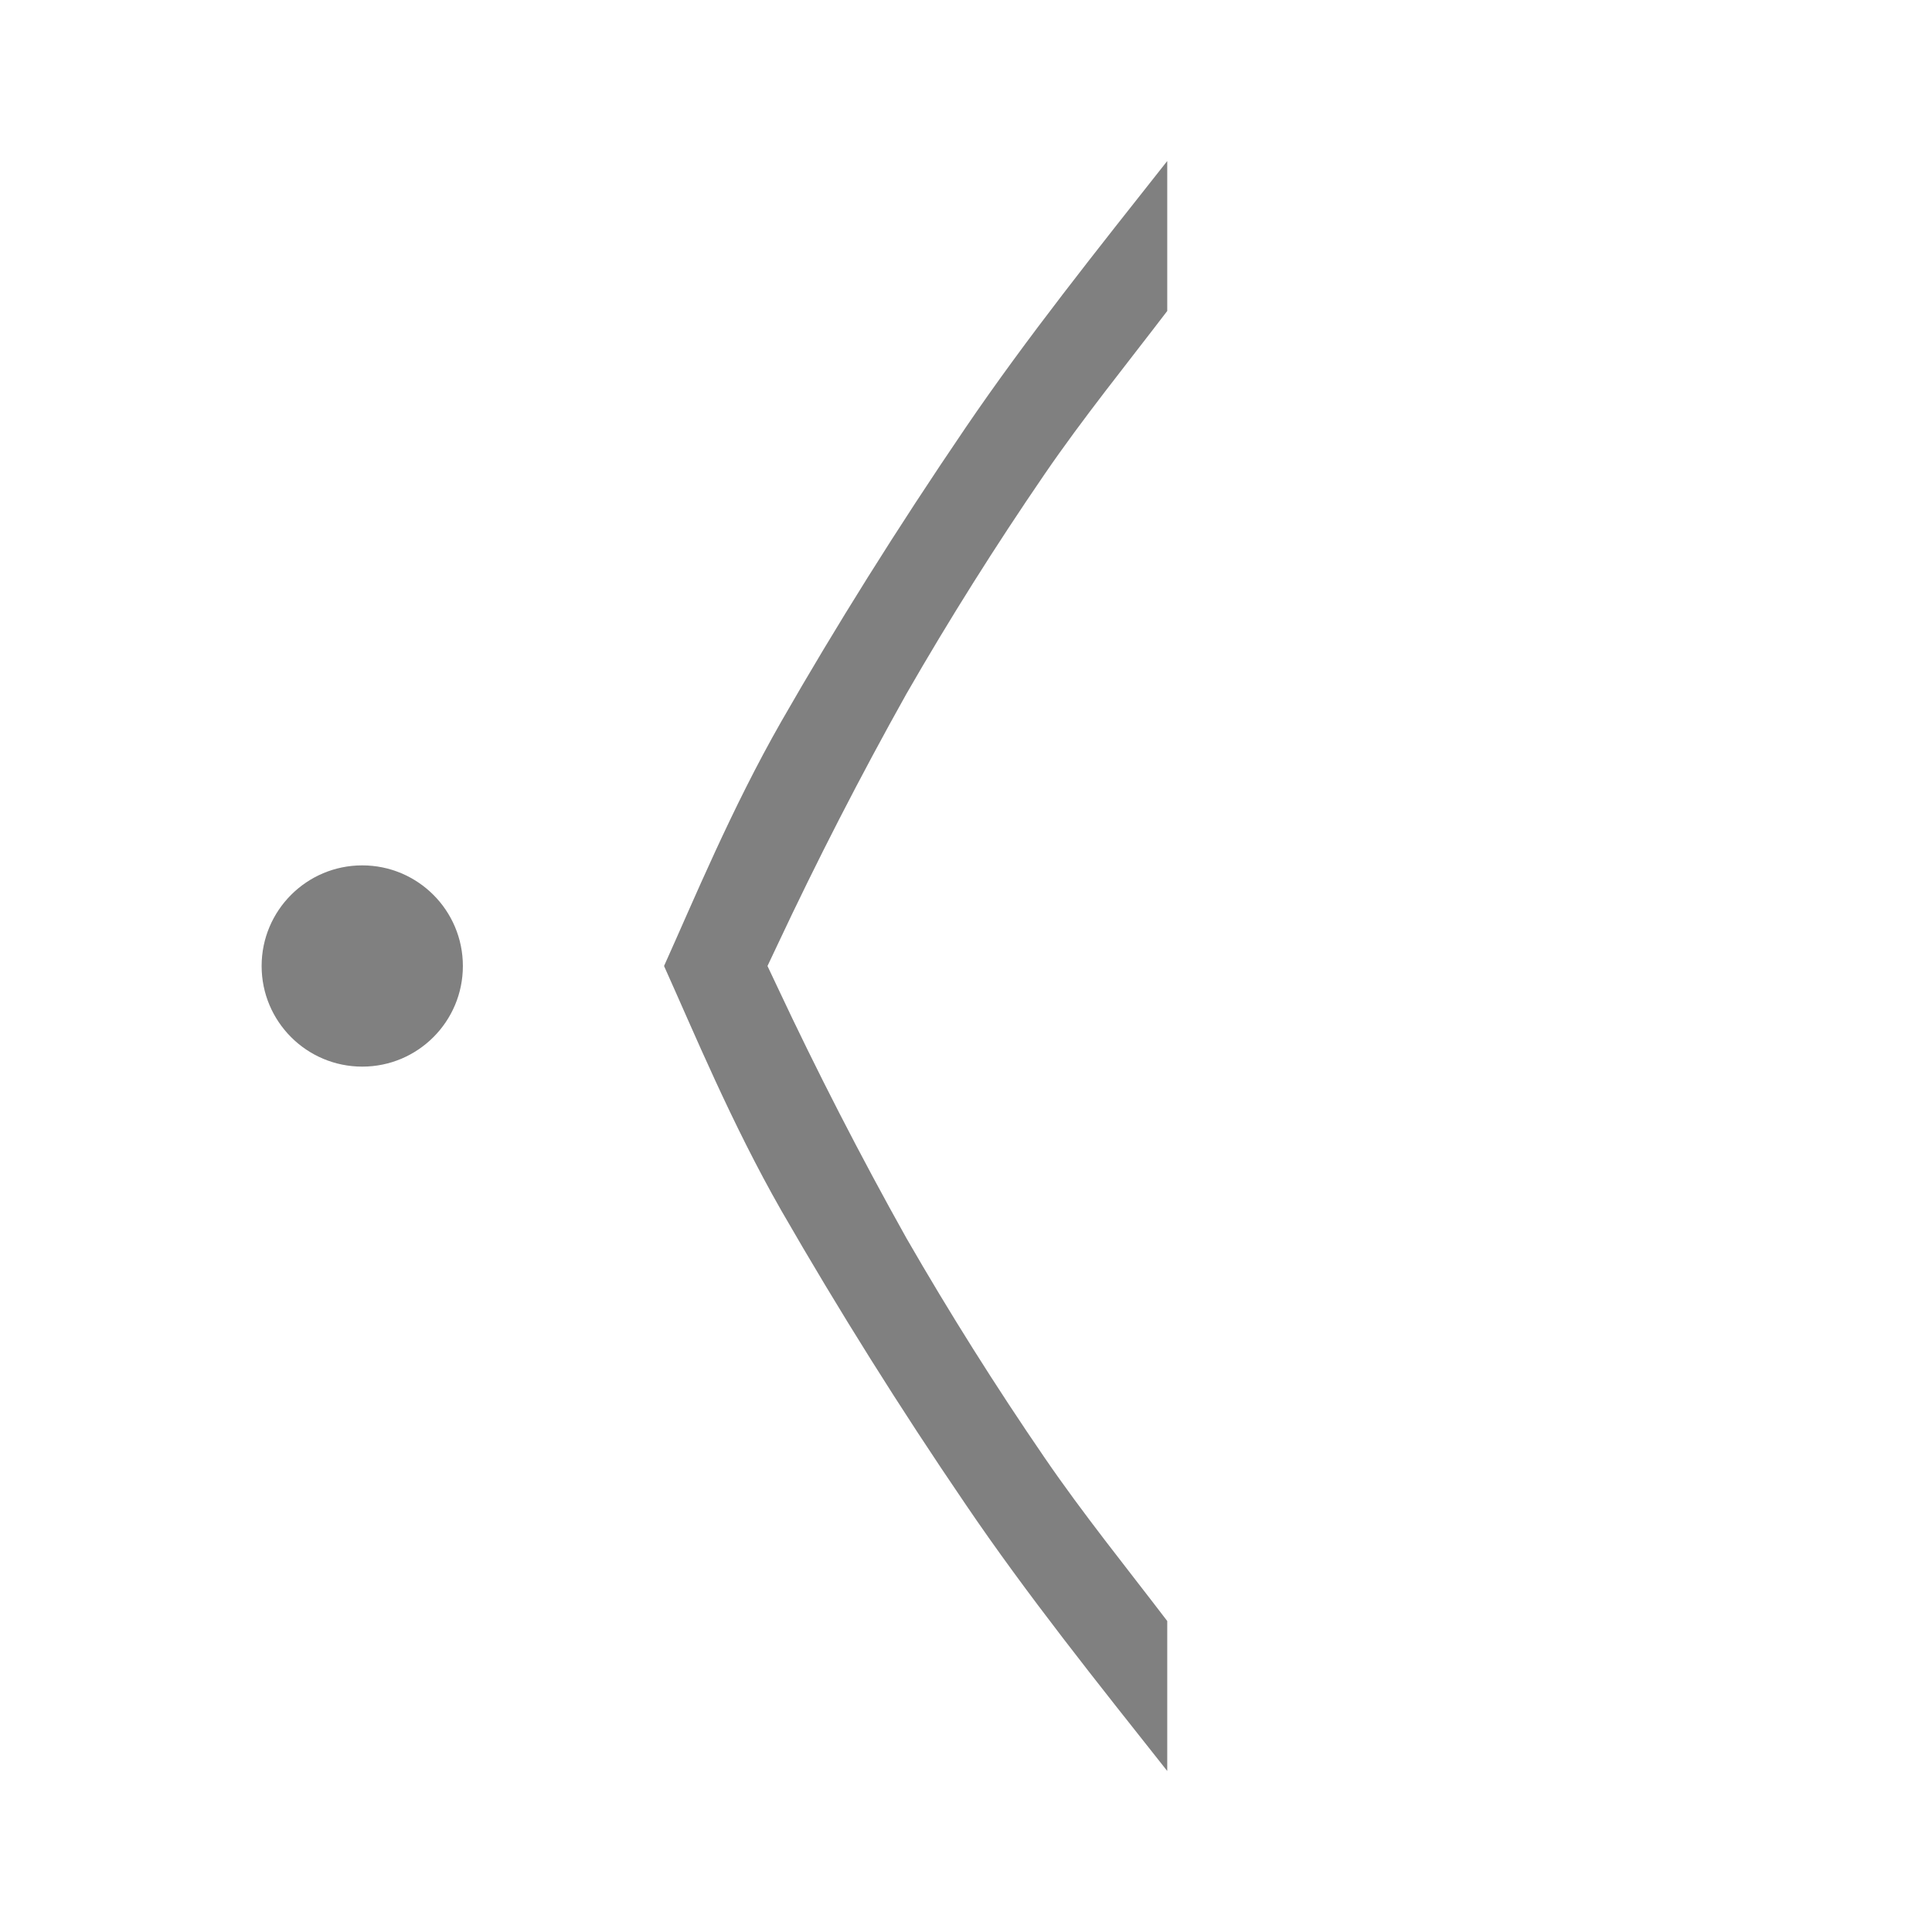
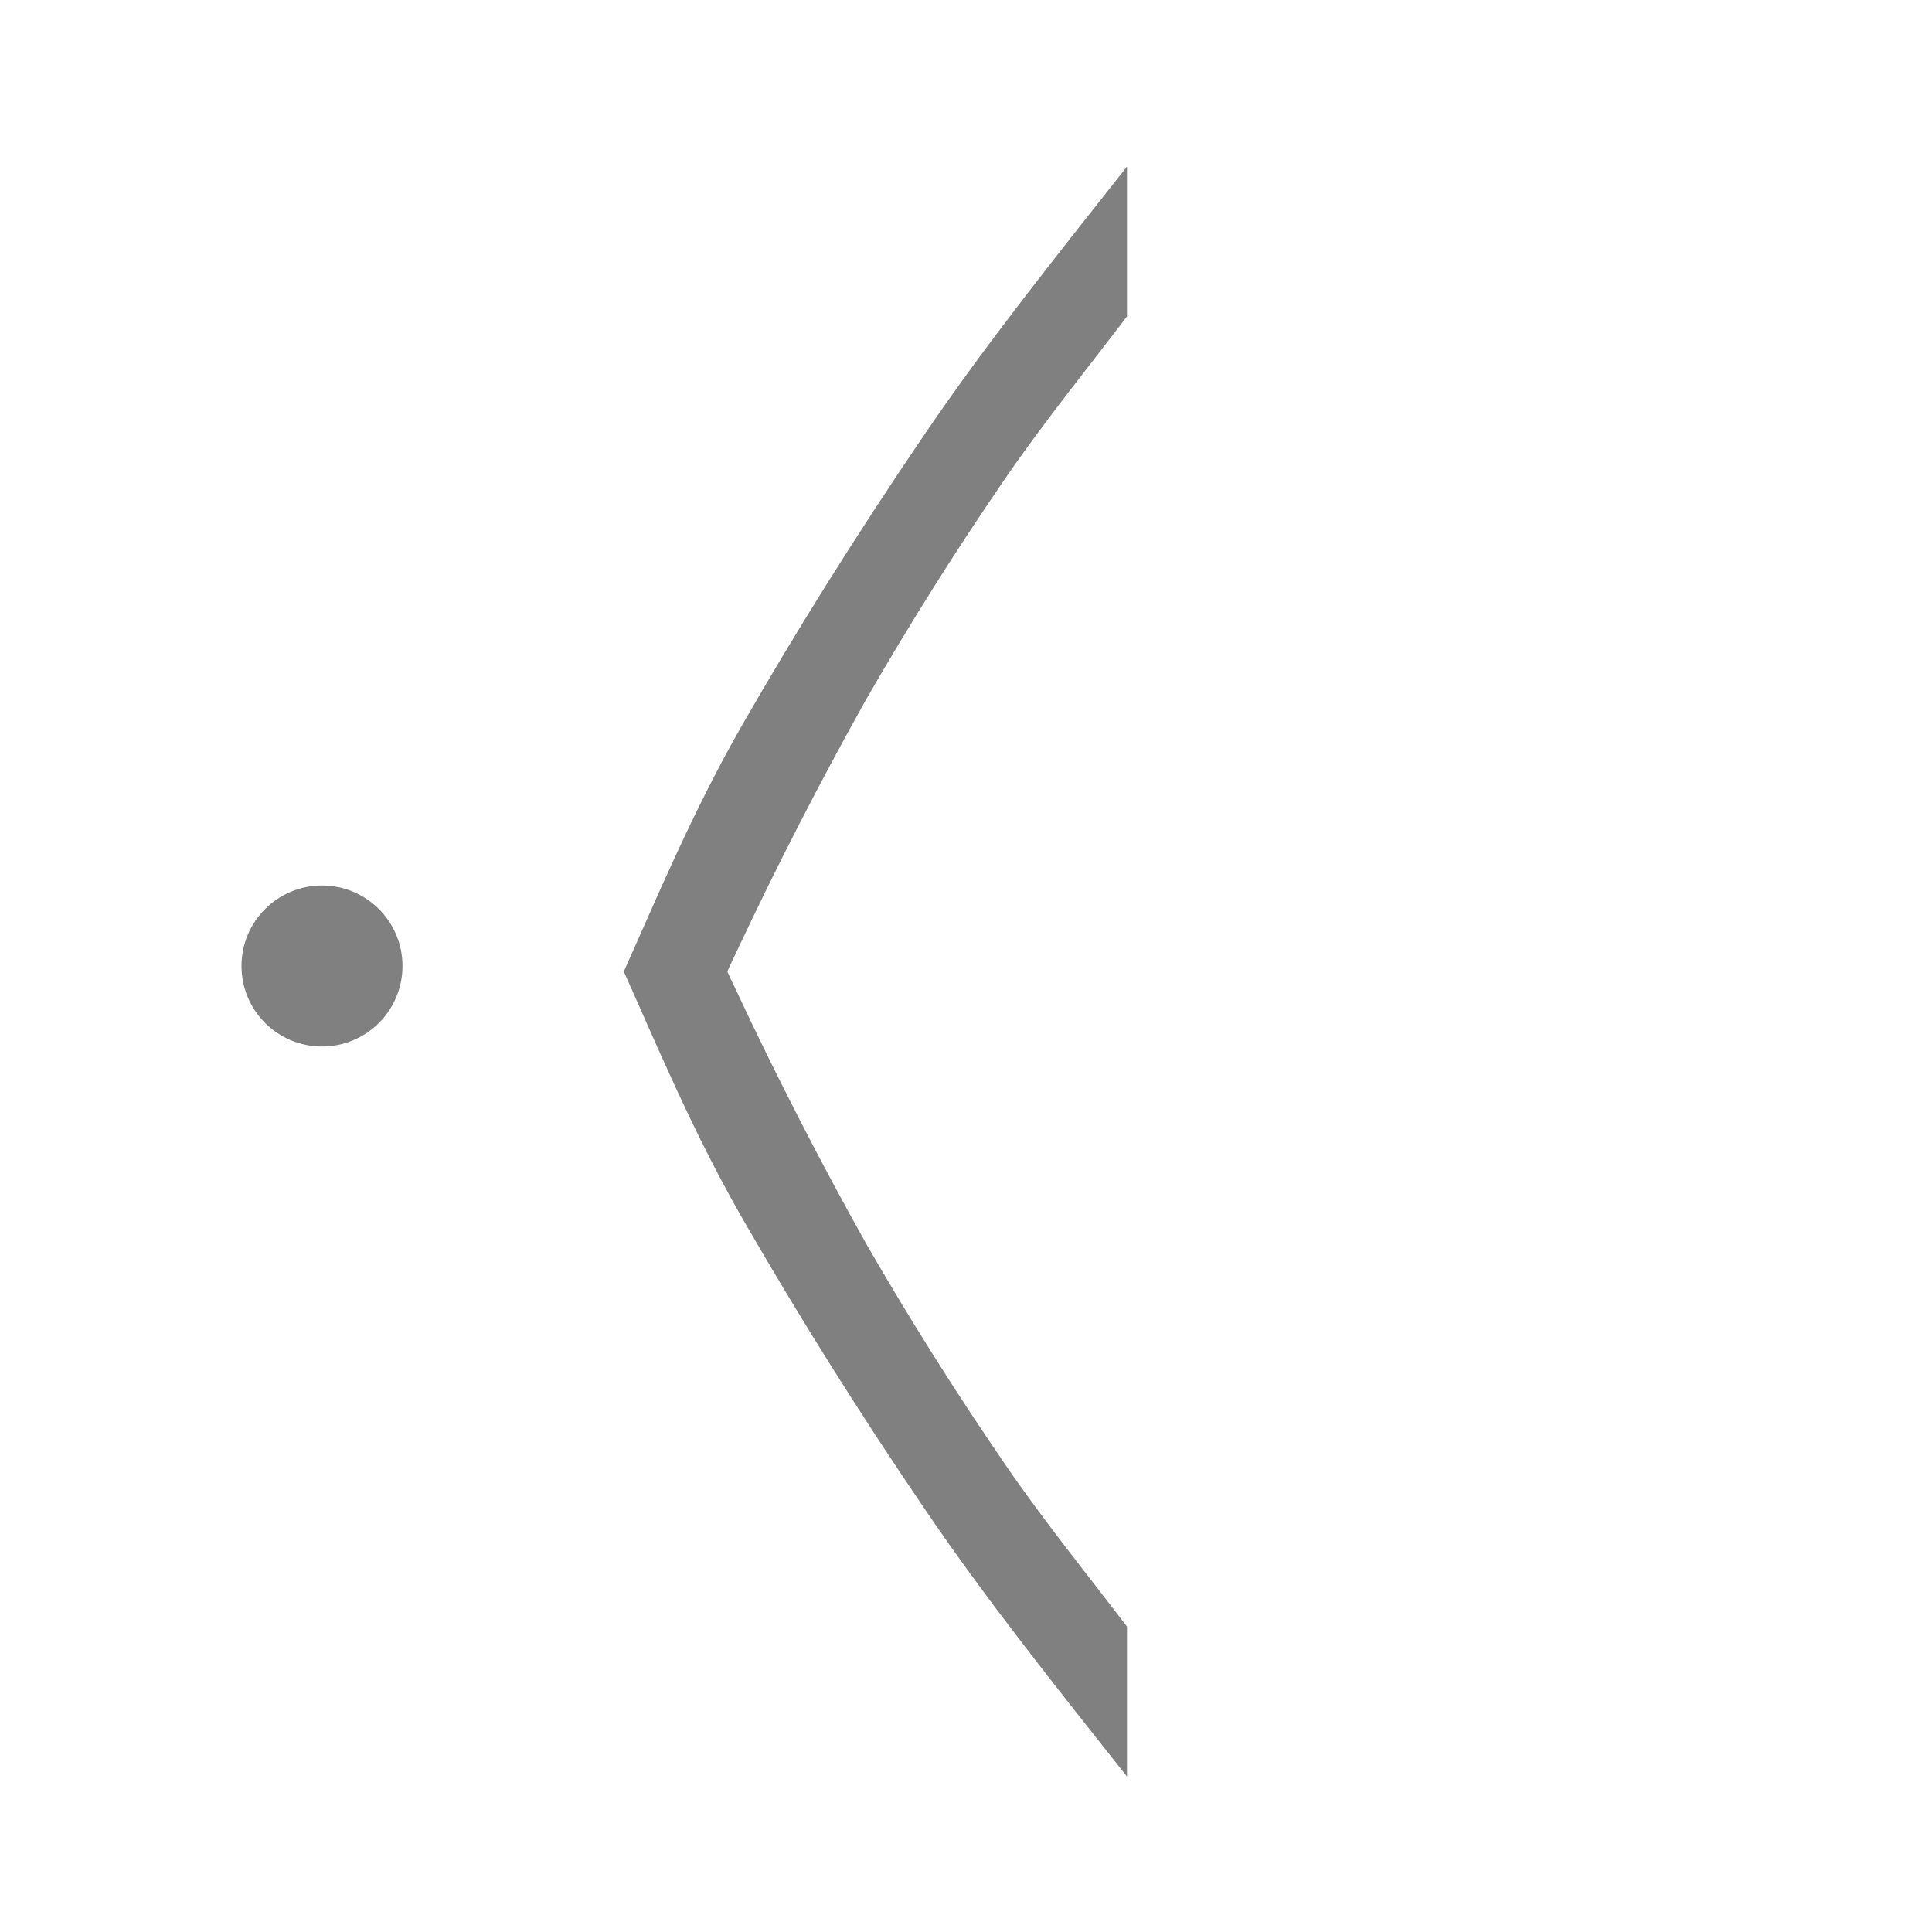
<svg xmlns="http://www.w3.org/2000/svg" height="24" width="24" version="1.1" id="svg4">
  <defs id="defs8" />
-   <path d="m 14.5,2 c -0.863,1.093 -1.746,2.196 -2.51,3.32 -0.85,1.25 -1.61,2.465 -2.283,3.64 -0.62,1.085 -1.087,2.217 -1.458,3.04 0.371,0.823 0.838,1.955 1.458,3.04 a 56.525,56.525 0 0 0 2.283,3.64 c 0.762,1.125 1.646,2.228 2.51,3.32 v -1.863 c -0.5,-0.656 -1.045,-1.329 -1.525,-2.031 a 41.05,41.05 0 0 1 -1.715,-2.725 49.008,49.008 0 0 1 -1.606,-3.127 l -0.12,-0.254 0.12,-0.254 a 49.138,49.138 0 0 1 1.606,-3.127 c 0.534,-0.929 1.106,-1.837 1.714,-2.725 0.481,-0.703 1.026,-1.375 1.526,-2.031 z m -10,8.75 a 1.25,1.25 0 0 0 -1.25,1.25 1.25,1.25 0 0 0 1.25,1.25 1.25,1.25 0 0 0 1.25,-1.25 1.25,1.25 0 0 0 -1.25,-1.25 z" fill="#808080" id="path2" style="stroke-width:1" />
+   <path d="m 14,2.069 c -0.863,1.093 -1.746,2.196 -2.51,3.32 -0.85,1.25 -1.61,2.465 -2.283,3.64 -0.62,1.085 -1.087,2.217 -1.458,3.04 0.371,0.823 0.838,1.955 1.458,3.04 0.714,1.242 1.476,2.456 2.283,3.64 0.762,1.125 1.646,2.228 2.51,3.32 v -1.863 C 13.5,19.55 12.955,18.878 12.475,18.175 11.868,17.289 11.296,16.38 10.76,15.45 10.187,14.427 9.652,13.384 9.154,12.322 l -0.12,-0.254 0.12,-0.254 C 9.652,10.754 10.187,9.711 10.76,8.688 11.294,7.759 11.866,6.85 12.474,5.963 12.955,5.26 13.5,4.588 14,3.931 Z" fill="#808080" id="path2" style="stroke-width:1" />
+   <circle style="fill:#808080;stroke-width:4;stroke-linejoin:round" id="path464" cx="4" cy="12" r="1" />
</svg>
